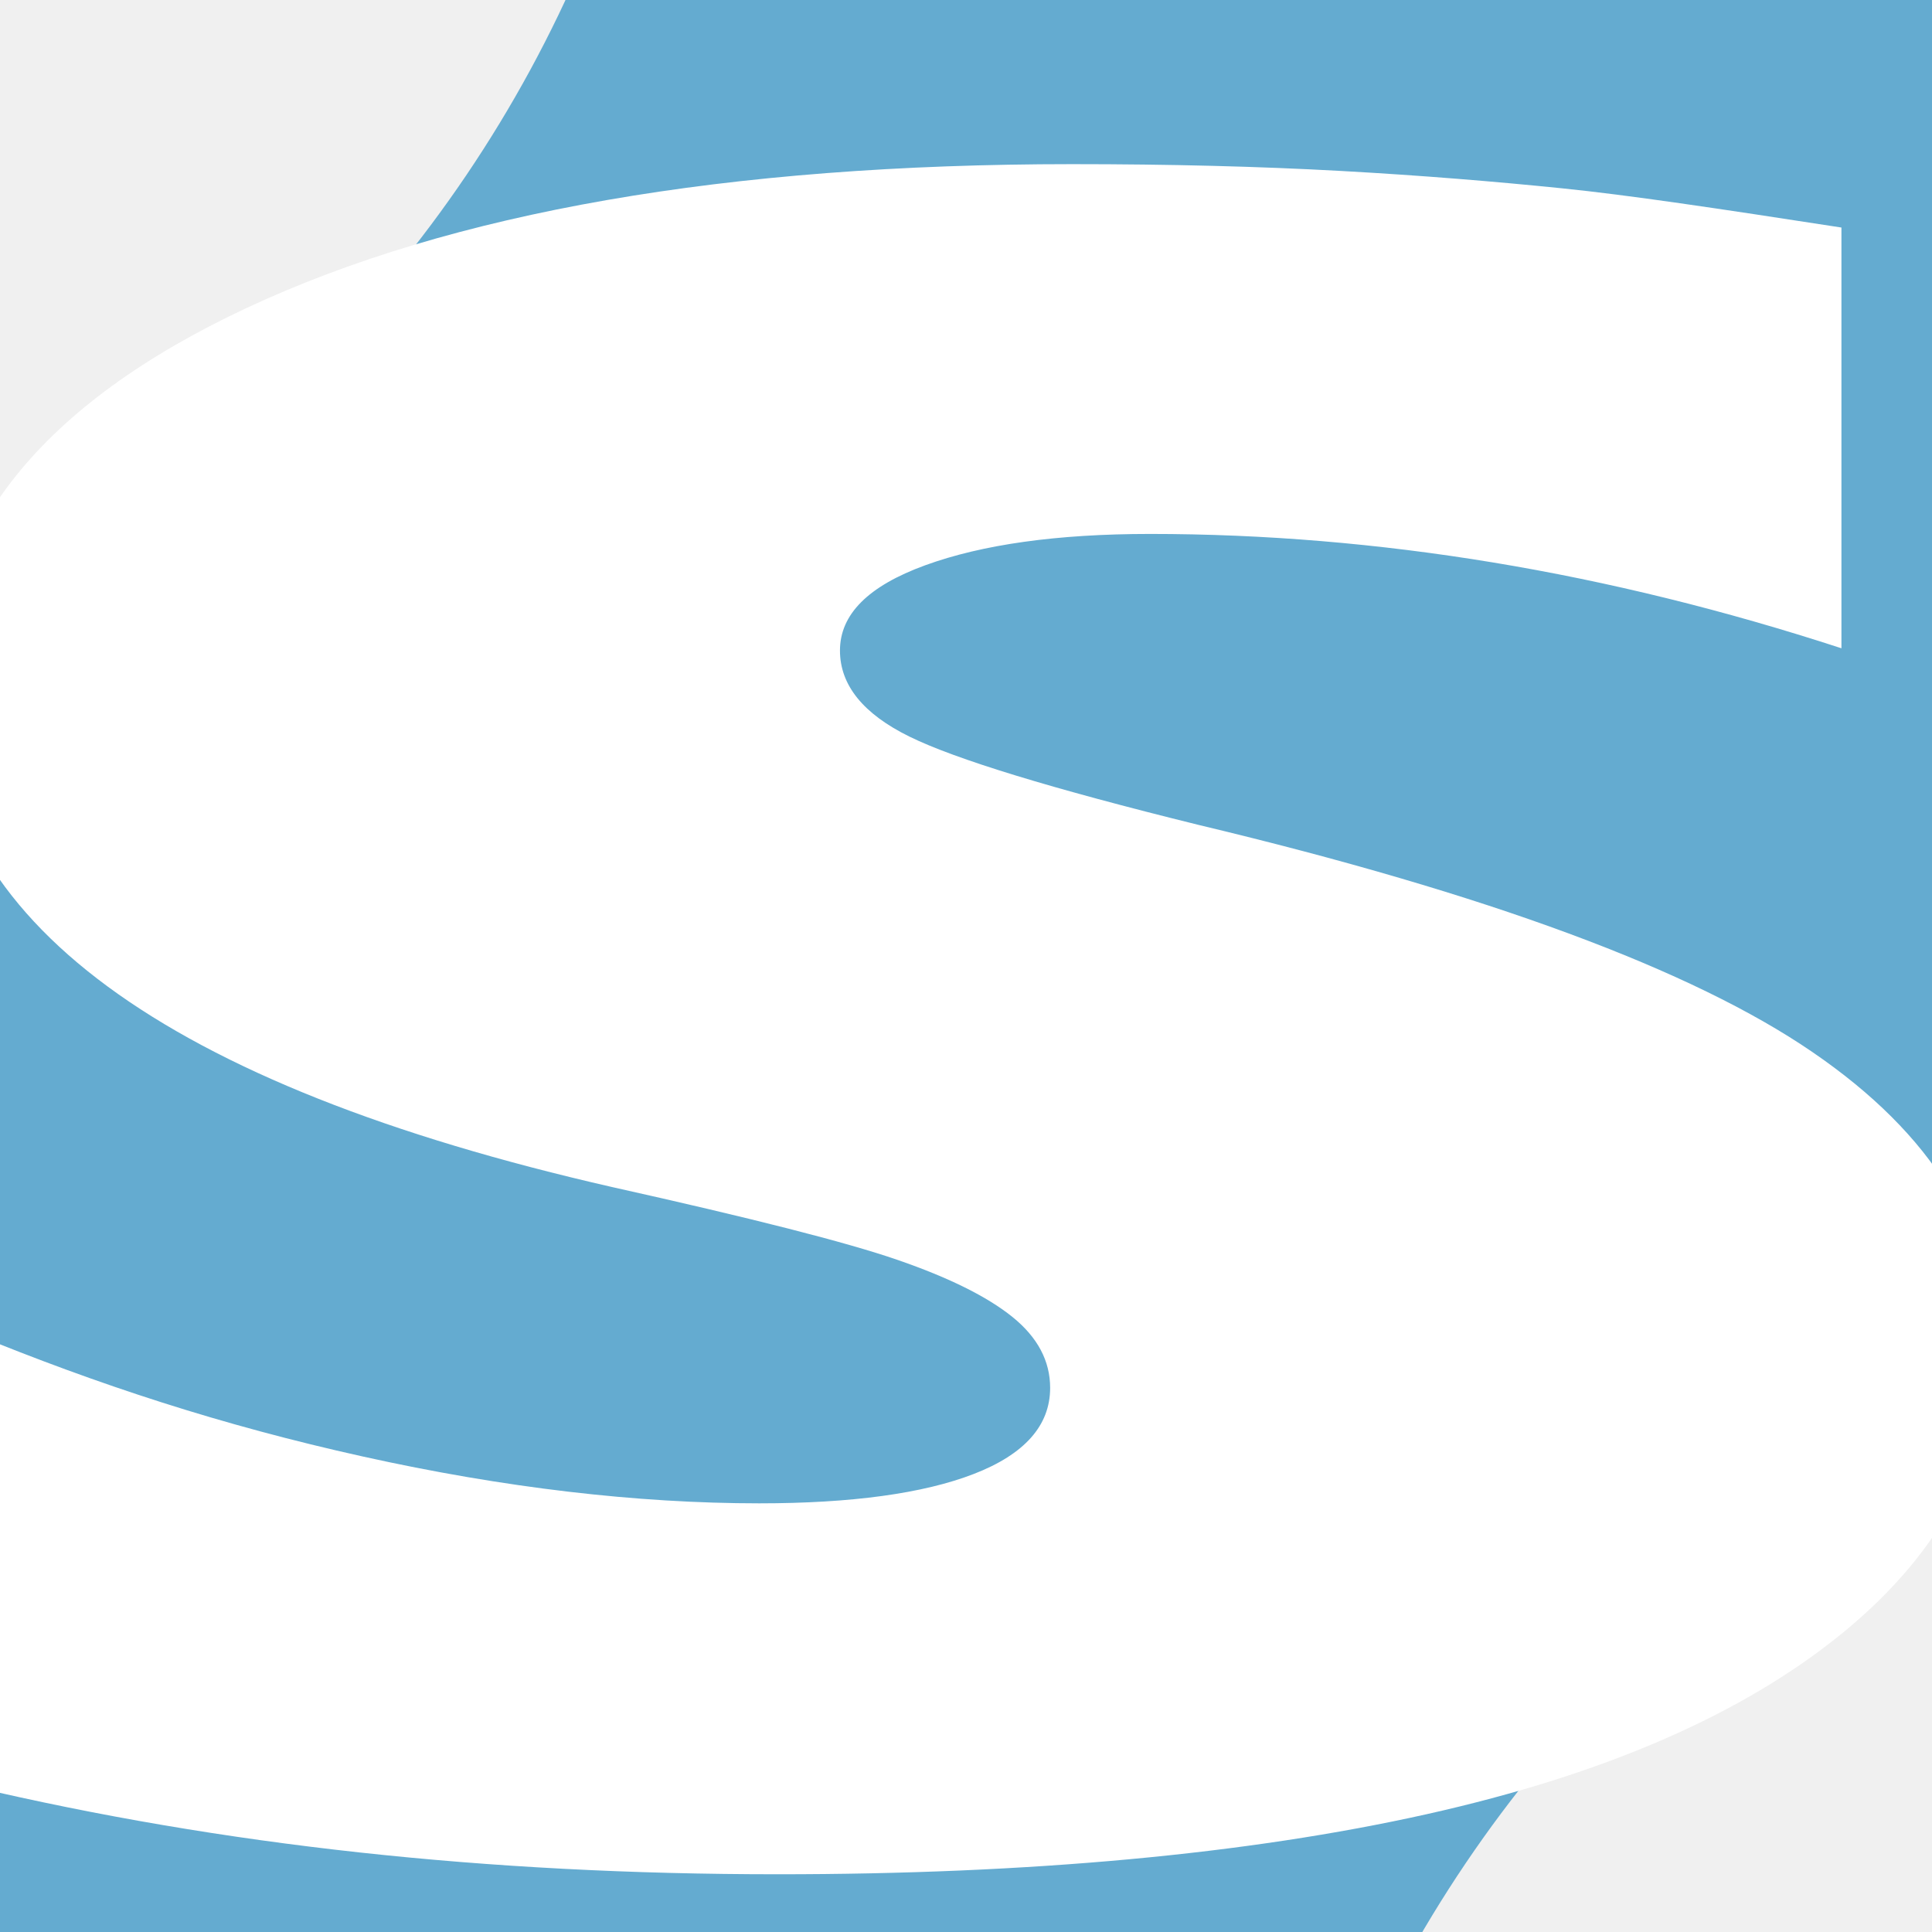
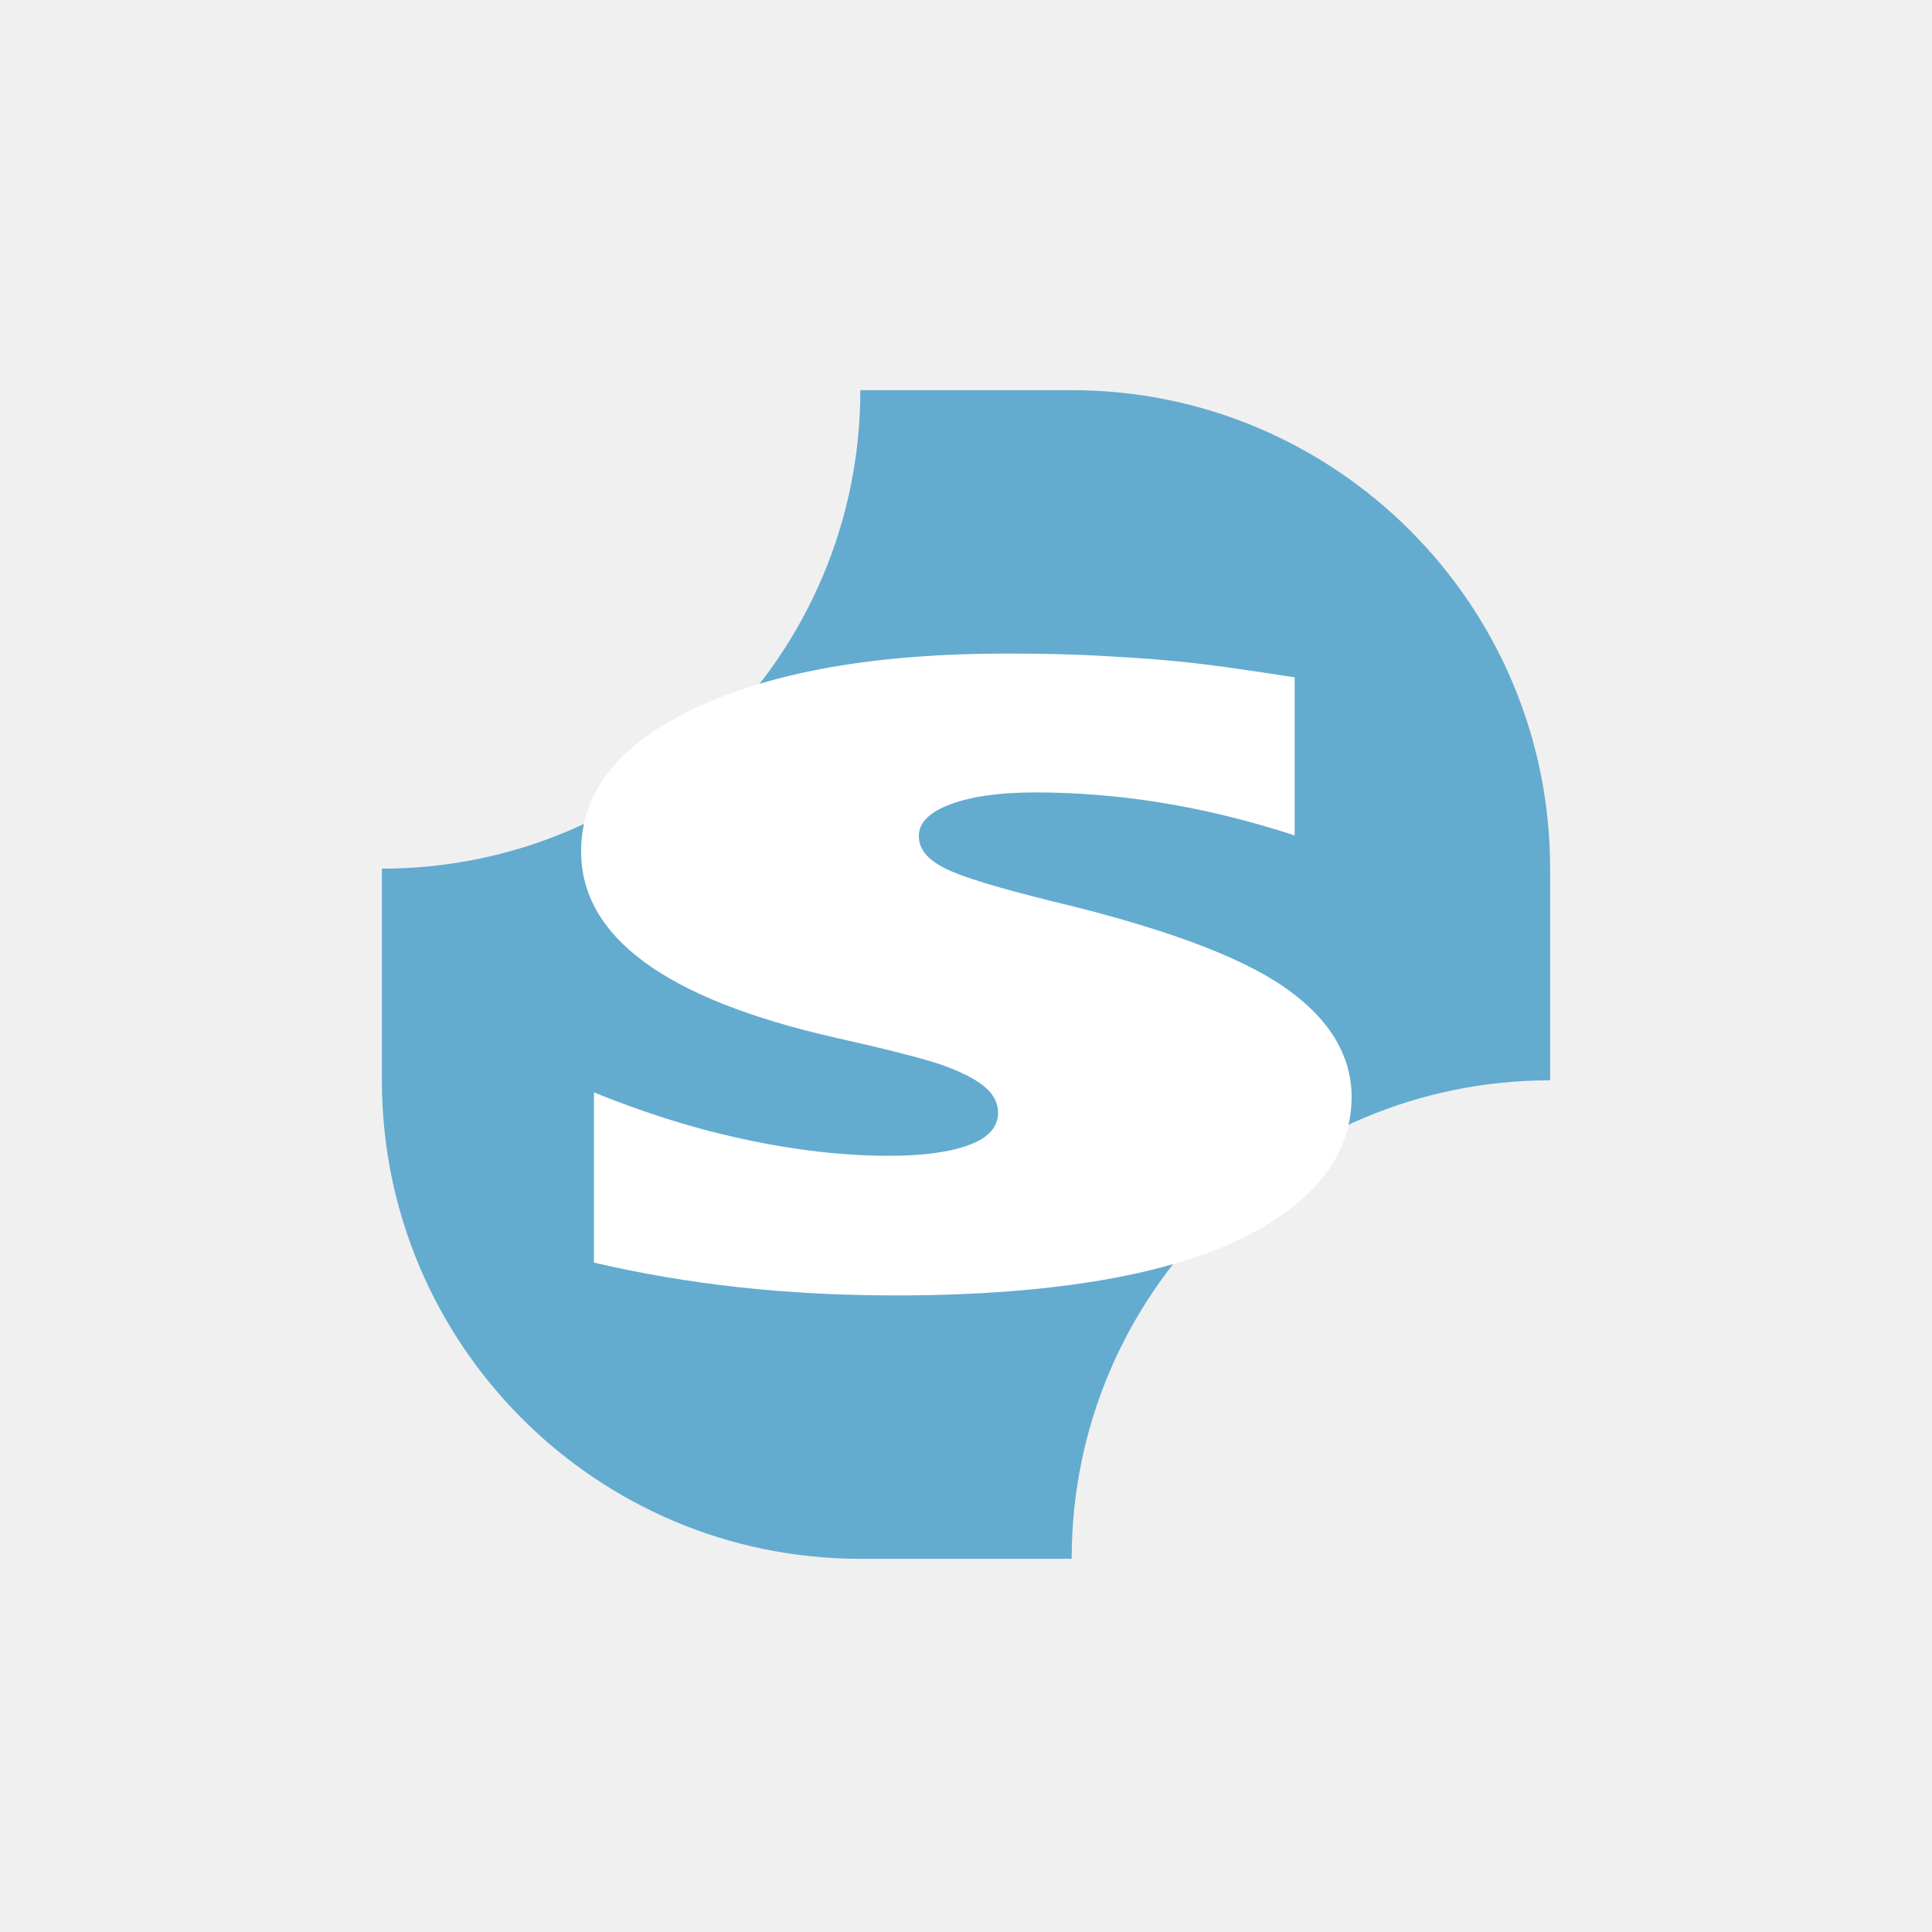
<svg xmlns="http://www.w3.org/2000/svg" xmlns:xlink="http://www.w3.org/1999/xlink" version="1.1" x="0px" y="0px" viewBox="0 0 512 512" enable-background="new 0 0 512 512" xml:space="preserve">
  <g id="Layer_2">
</g>
  <g id="Layer_1">
    <g>
      <g>
        <defs>
-           <rect id="SVGID_1_" x="-254.4" y="-246.3" width="1020.8" height="1020.8" />
+           <rect id="SVGID_1_" x="34.6" y="34.6" width="442.8" height="442.8" />
        </defs>
        <clipPath id="SVGID_2_">
          <use xlink:href="#SVGID_1_" overflow="visible" />
        </clipPath>
        <g clip-path="url(#SVGID_2_)">
          <defs>
-             <rect id="SVGID_3_" x="-254.4" y="-246.3" width="1020.8" height="1020.8" />
+             <rect id="SVGID_3_" x="64.5" y="64.5" width="383" height="383" />
          </defs>
          <clipPath id="SVGID_4_">
            <use xlink:href="#SVGID_3_" overflow="visible" />
          </clipPath>
-           <path clip-path="url(#SVGID_4_)" fill="#64ABD0" d="M330.7,682.7H181.3c-186.6,0-337.9-151.3-337.9-337.9V195.4      c186.6,0,337.9-151.3,337.9-337.9h149.4c186.6,0,337.9,151.3,337.9,337.9v149.4C482,344.8,330.7,496.1,330.7,682.7" />
-           <path clip-path="url(#SVGID_4_)" fill="#FFFFFF" d="M480.3,278.8c-31.8-21.8-86.1-41.9-162.7-60.2      c-38.9-9.6-64.4-17.4-76.6-23.4c-12.2-6-18.4-13.6-18.4-22.8c0-9.6,7.5-17.1,22.6-22.6c15.1-5.5,34.9-8.3,59.6-8.3      c60.2,0,121.3,10.1,183.2,30.3V60.3c-33-5.1-56.4-8.6-74.1-10.4c-17.7-1.8-37-3.4-58.6-4.6c-21.7-1.2-45.4-1.8-71.2-1.8      c-91.5,0-164.4,12.7-218.7,38.1c-54.3,25.4-81.5,59.2-81.5,101.6c0,60.5,59.5,104.3,178.4,131.4c36.8,8.2,62,14.6,75.6,19.3      c13.6,4.7,23.7,9.7,30.4,15.1c6.7,5.4,10,11.7,10,18.8c0,10-6.8,17.6-20.2,22.8c-13.4,5.2-32.5,7.8-56.9,7.8      c-32.3,0-67.6-4.1-105-12.4c-37.5-8.3-70.3-19.1-103.3-32.6v120.1c66,15.5,135.8,23.2,213.2,23.2c66.7,0,124.4-5.3,171.9-15.9      c47.5-10.6,84.3-26.7,110.6-48.3c26.3-21.6,39.5-47,39.5-76.1C528.1,326.5,512.2,300.6,480.3,278.8" />
+           <path clip-path="url(#SVGID_4_)" fill="#64ABD0" d="M284,413.1H228c-70,0-126.8-56.8-126.8-126.8v-56.1      c70,0,126.8-56.8,126.8-126.8H284c70,0,126.8,56.8,126.8,126.8v56.1C340.8,286.3,284,343,284,413.1" />
+           <path clip-path="url(#SVGID_4_)" fill="#FFFFFF" d="M340.2,261.5c-11.9-8.2-32.3-15.7-61.1-22.6c-14.6-3.6-24.2-6.5-28.7-8.8      c-4.6-2.3-6.9-5.1-6.9-8.5c0-3.6,2.8-6.4,8.5-8.5c5.7-2.1,13.1-3.1,22.4-3.1c22.6,0,45.5,3.8,68.7,11.4v-41.9      c-12.4-1.9-21.2-3.2-27.8-3.9c-6.6-0.7-13.9-1.3-22-1.7c-8.1-0.5-17-0.7-26.7-0.7c-34.3,0-61.7,4.8-82,14.3      c-20.4,9.5-30.6,22.2-30.6,38.1c0,22.7,22.3,39.1,67,49.3c13.8,3.1,23.2,5.5,28.3,7.2c5.1,1.8,8.9,3.7,11.4,5.7      c2.5,2,3.8,4.4,3.8,7.1c0,3.7-2.5,6.6-7.6,8.5c-5,1.9-12.2,2.9-21.3,2.9c-12.1,0-25.3-1.5-39.4-4.6      c-14.1-3.1-26.4-7.2-38.8-12.2v45.1c24.8,5.8,50.9,8.7,80,8.7c25,0,46.7-2,64.5-6c17.8-4,31.6-10,41.5-18.1      c9.9-8.1,14.8-17.6,14.8-28.6C358.1,279.4,352.1,269.7,340.2,261.5" />
        </g>
      </g>
    </g>
  </g>
</svg>
